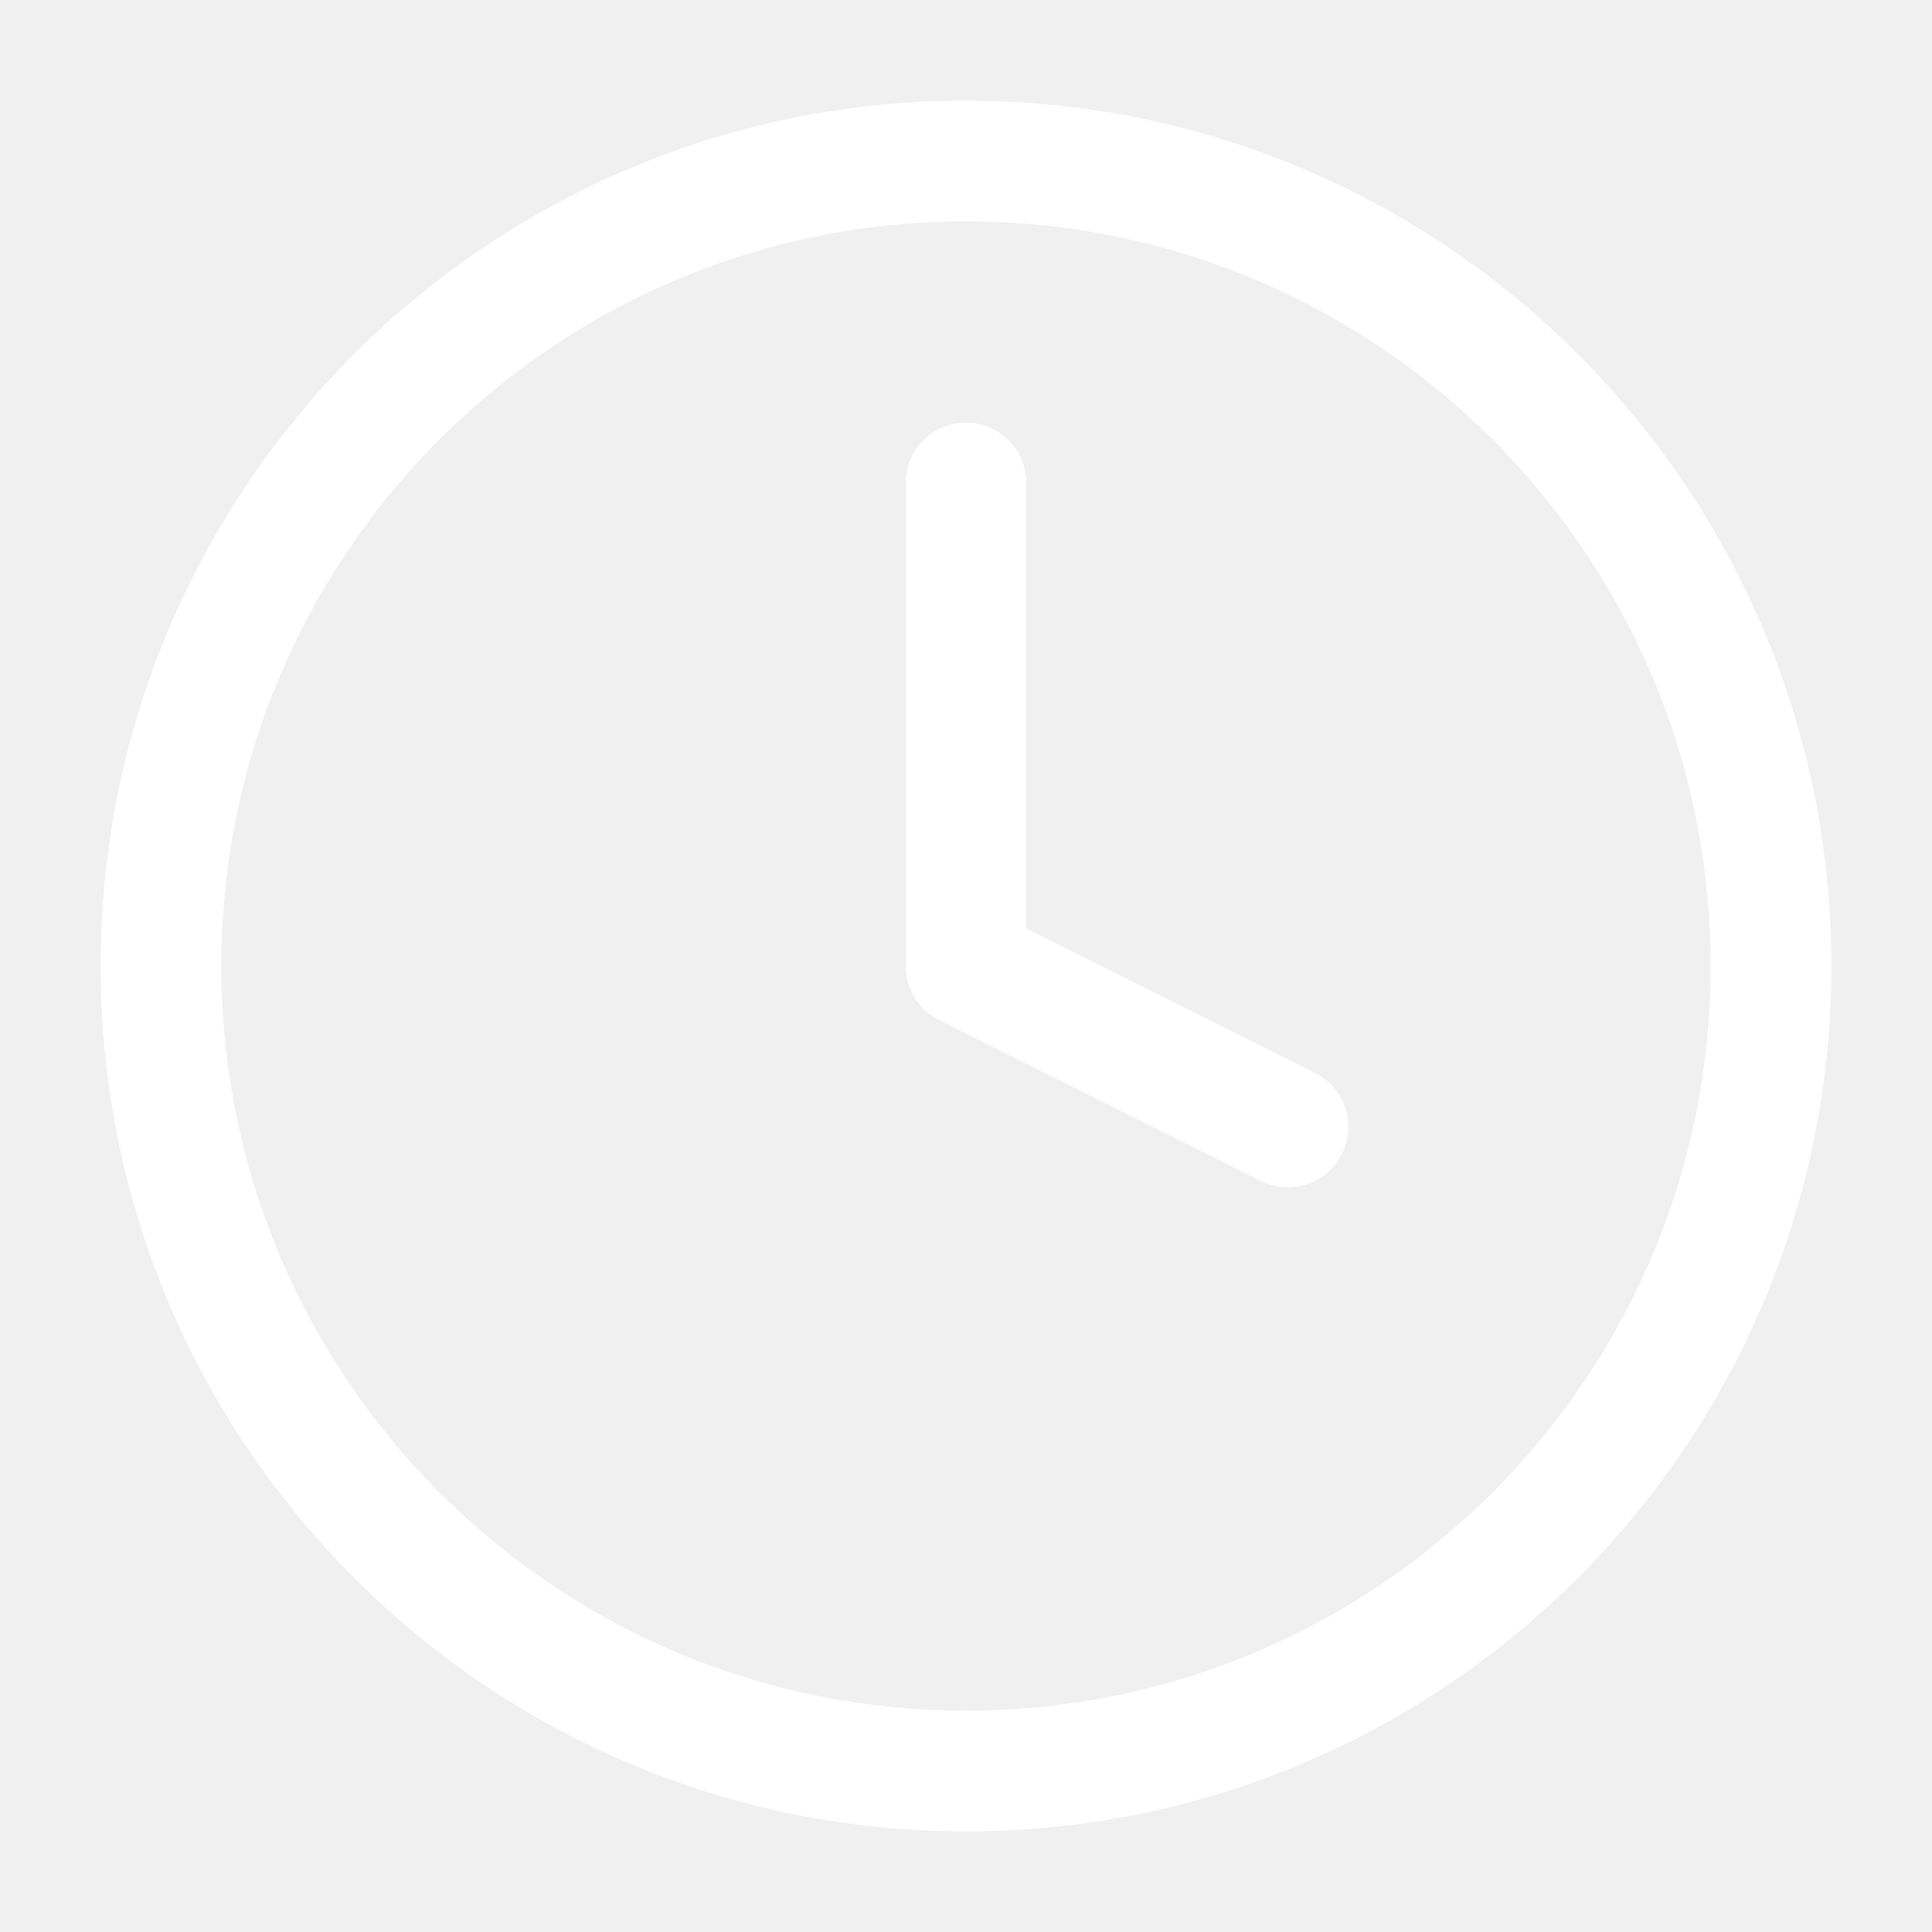
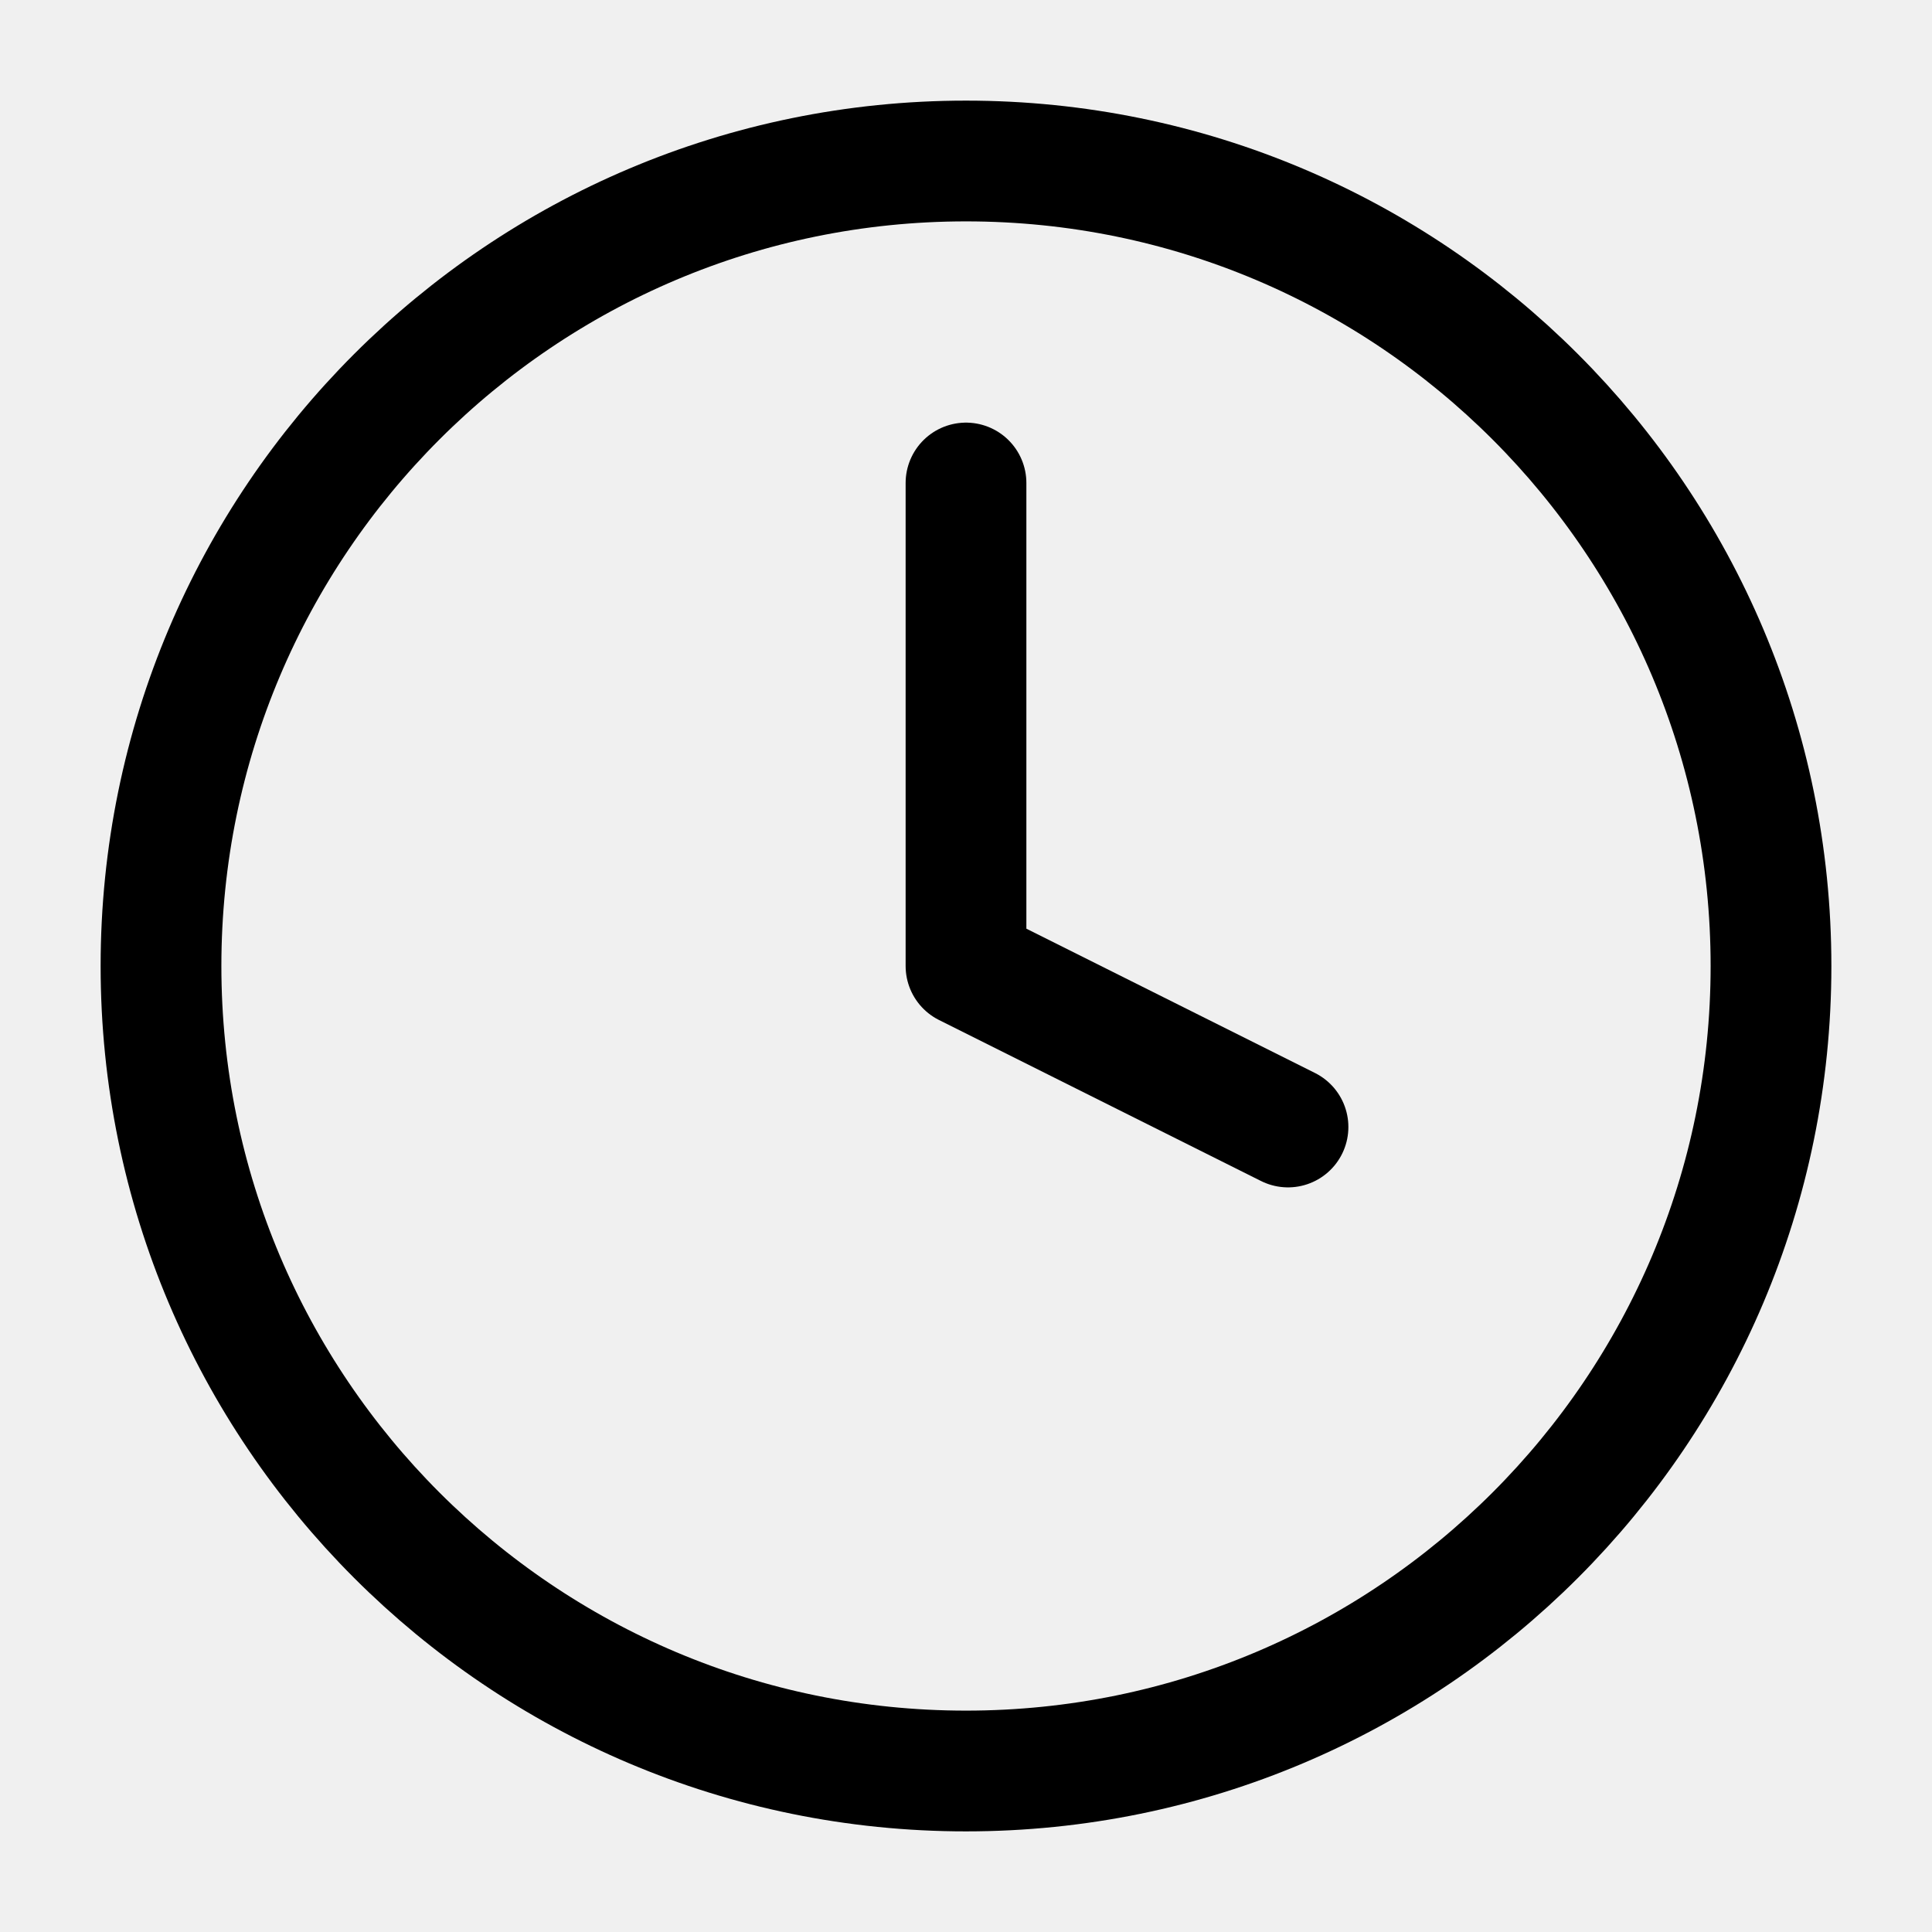
- <svg xmlns="http://www.w3.org/2000/svg" width="24" height="24" viewBox="0 0 24 24" fill="none" stroke="white" stroke-width="1.5" stroke-linecap="round" stroke-linejoin="round">
+ <svg xmlns="http://www.w3.org/2000/svg" width="24" height="24" viewBox="0 0 24 24" fill="none" stroke="currentColor" stroke-width="1.5" stroke-linecap="round" stroke-linejoin="round">
  <circle cx="12" cy="12" r="10" />
  <polyline points="12,6 12,12 16,14" />
</svg>
